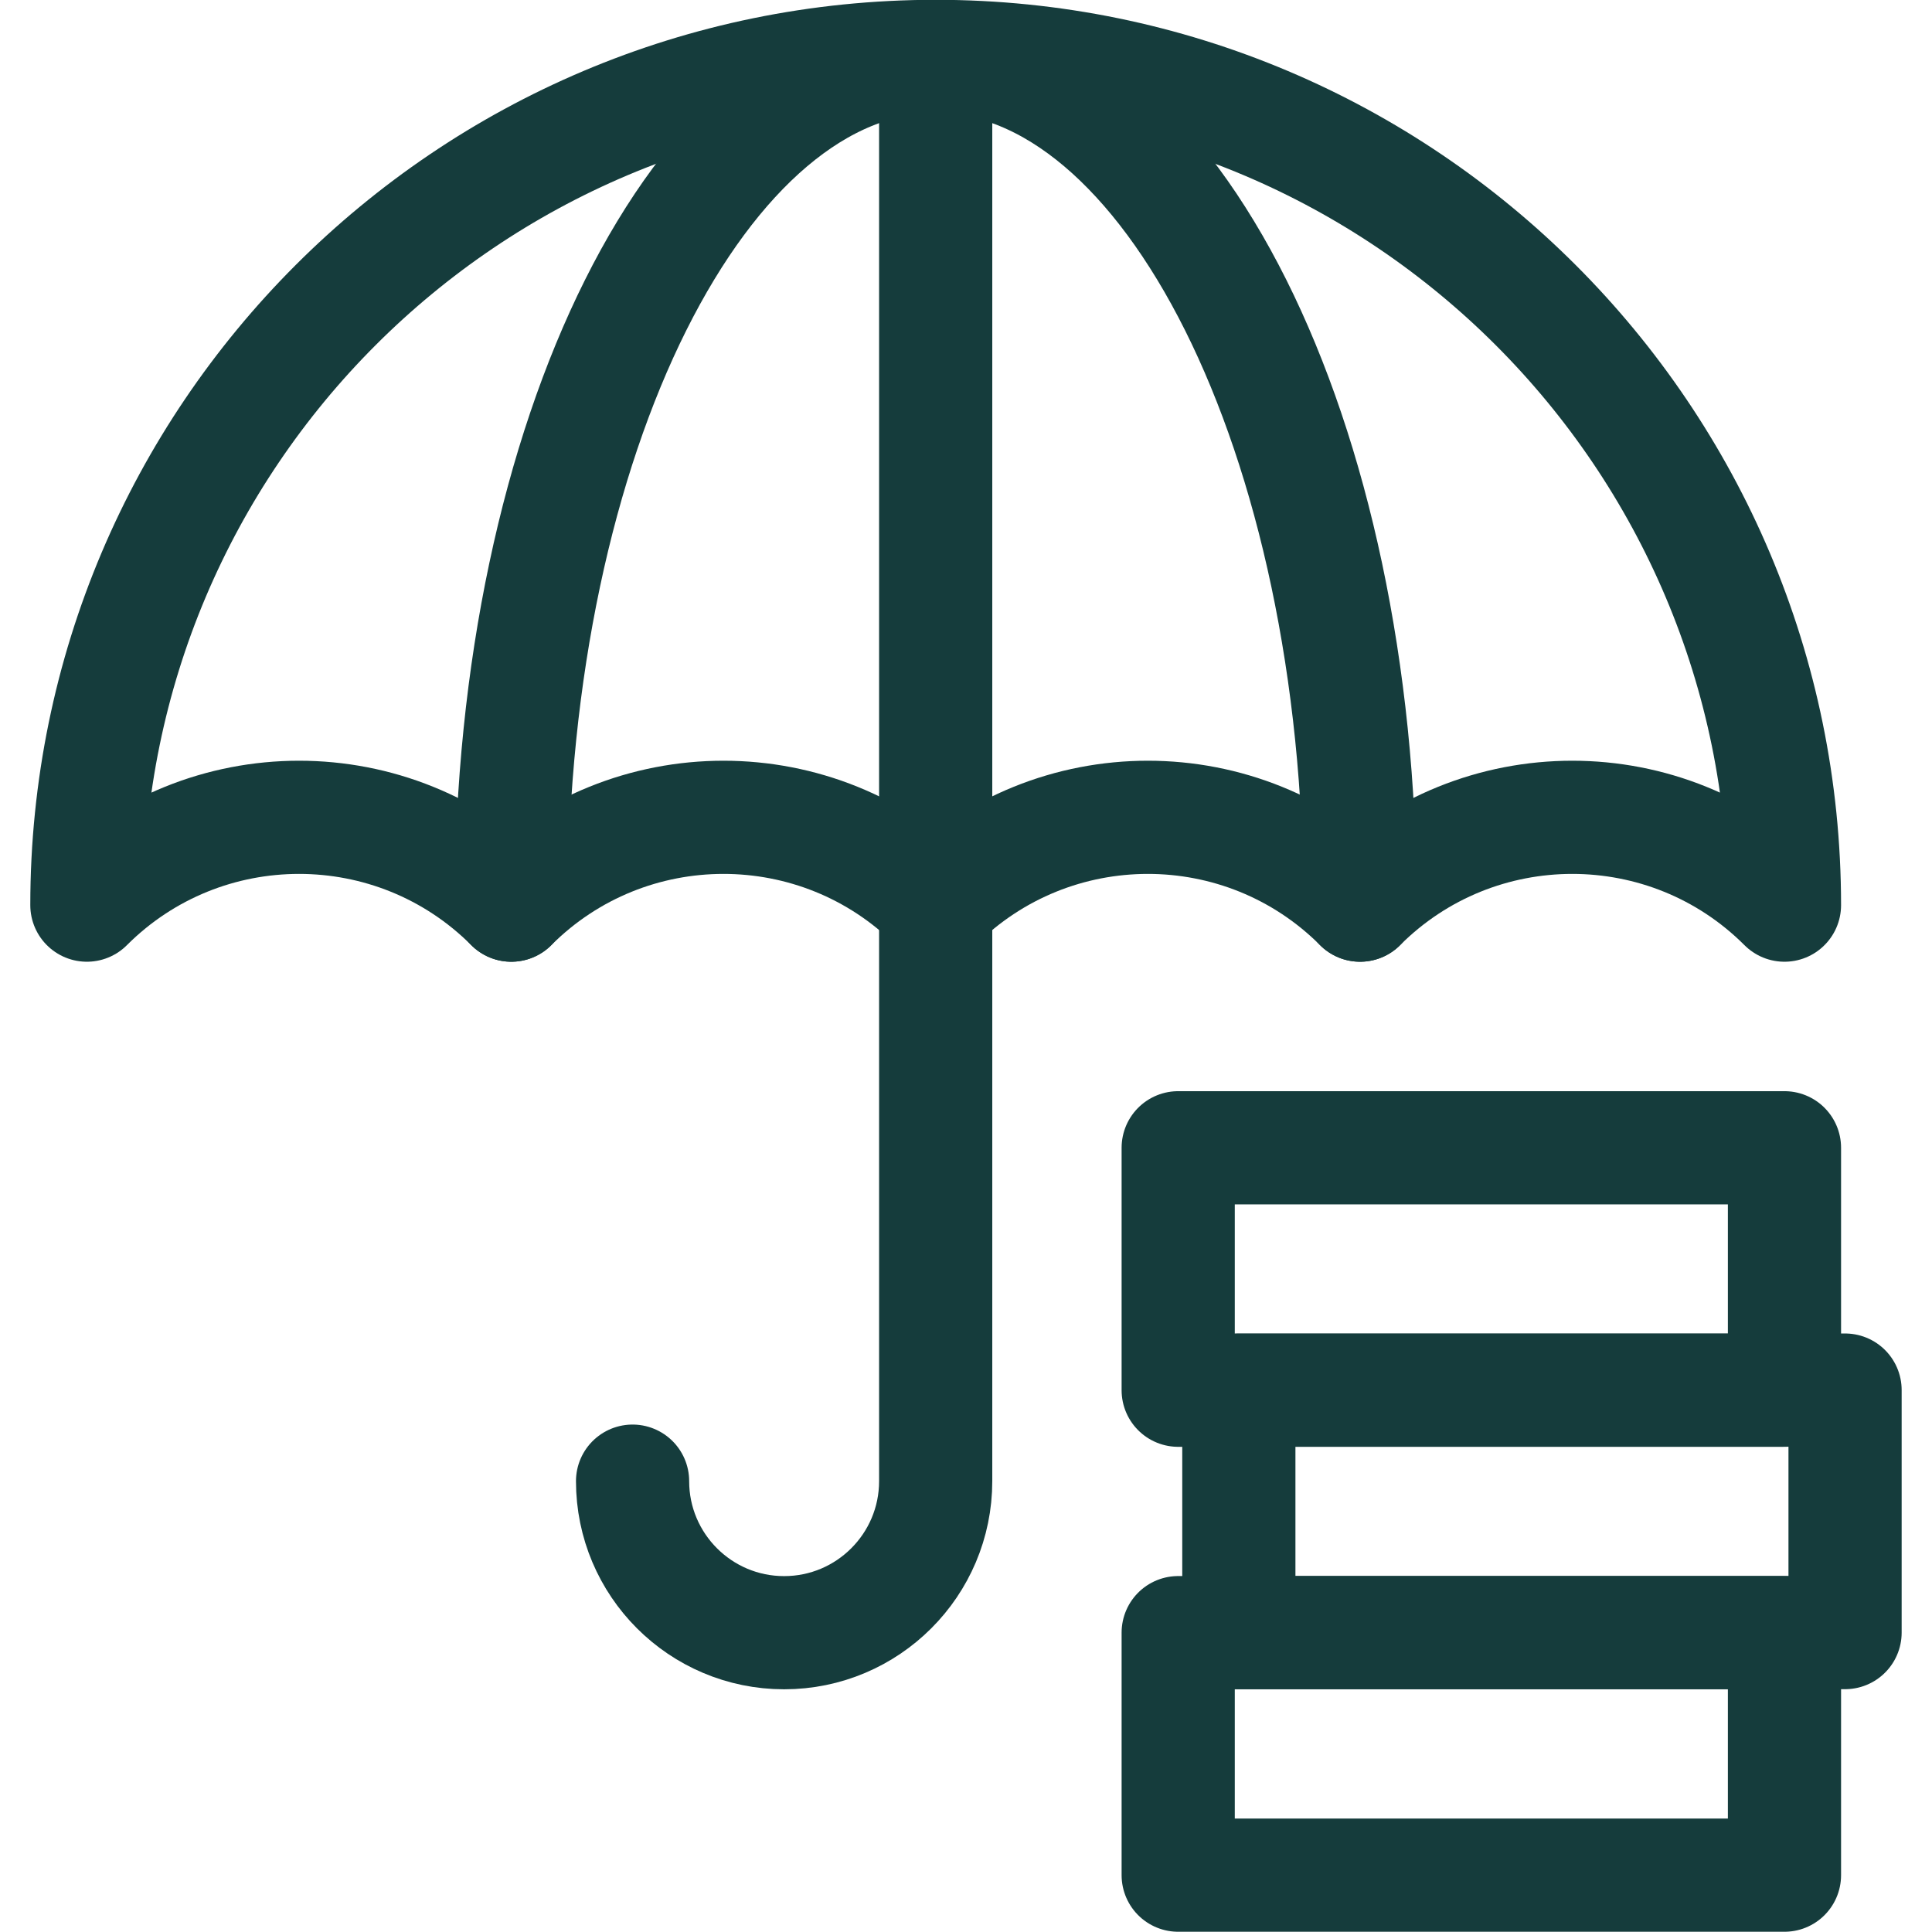
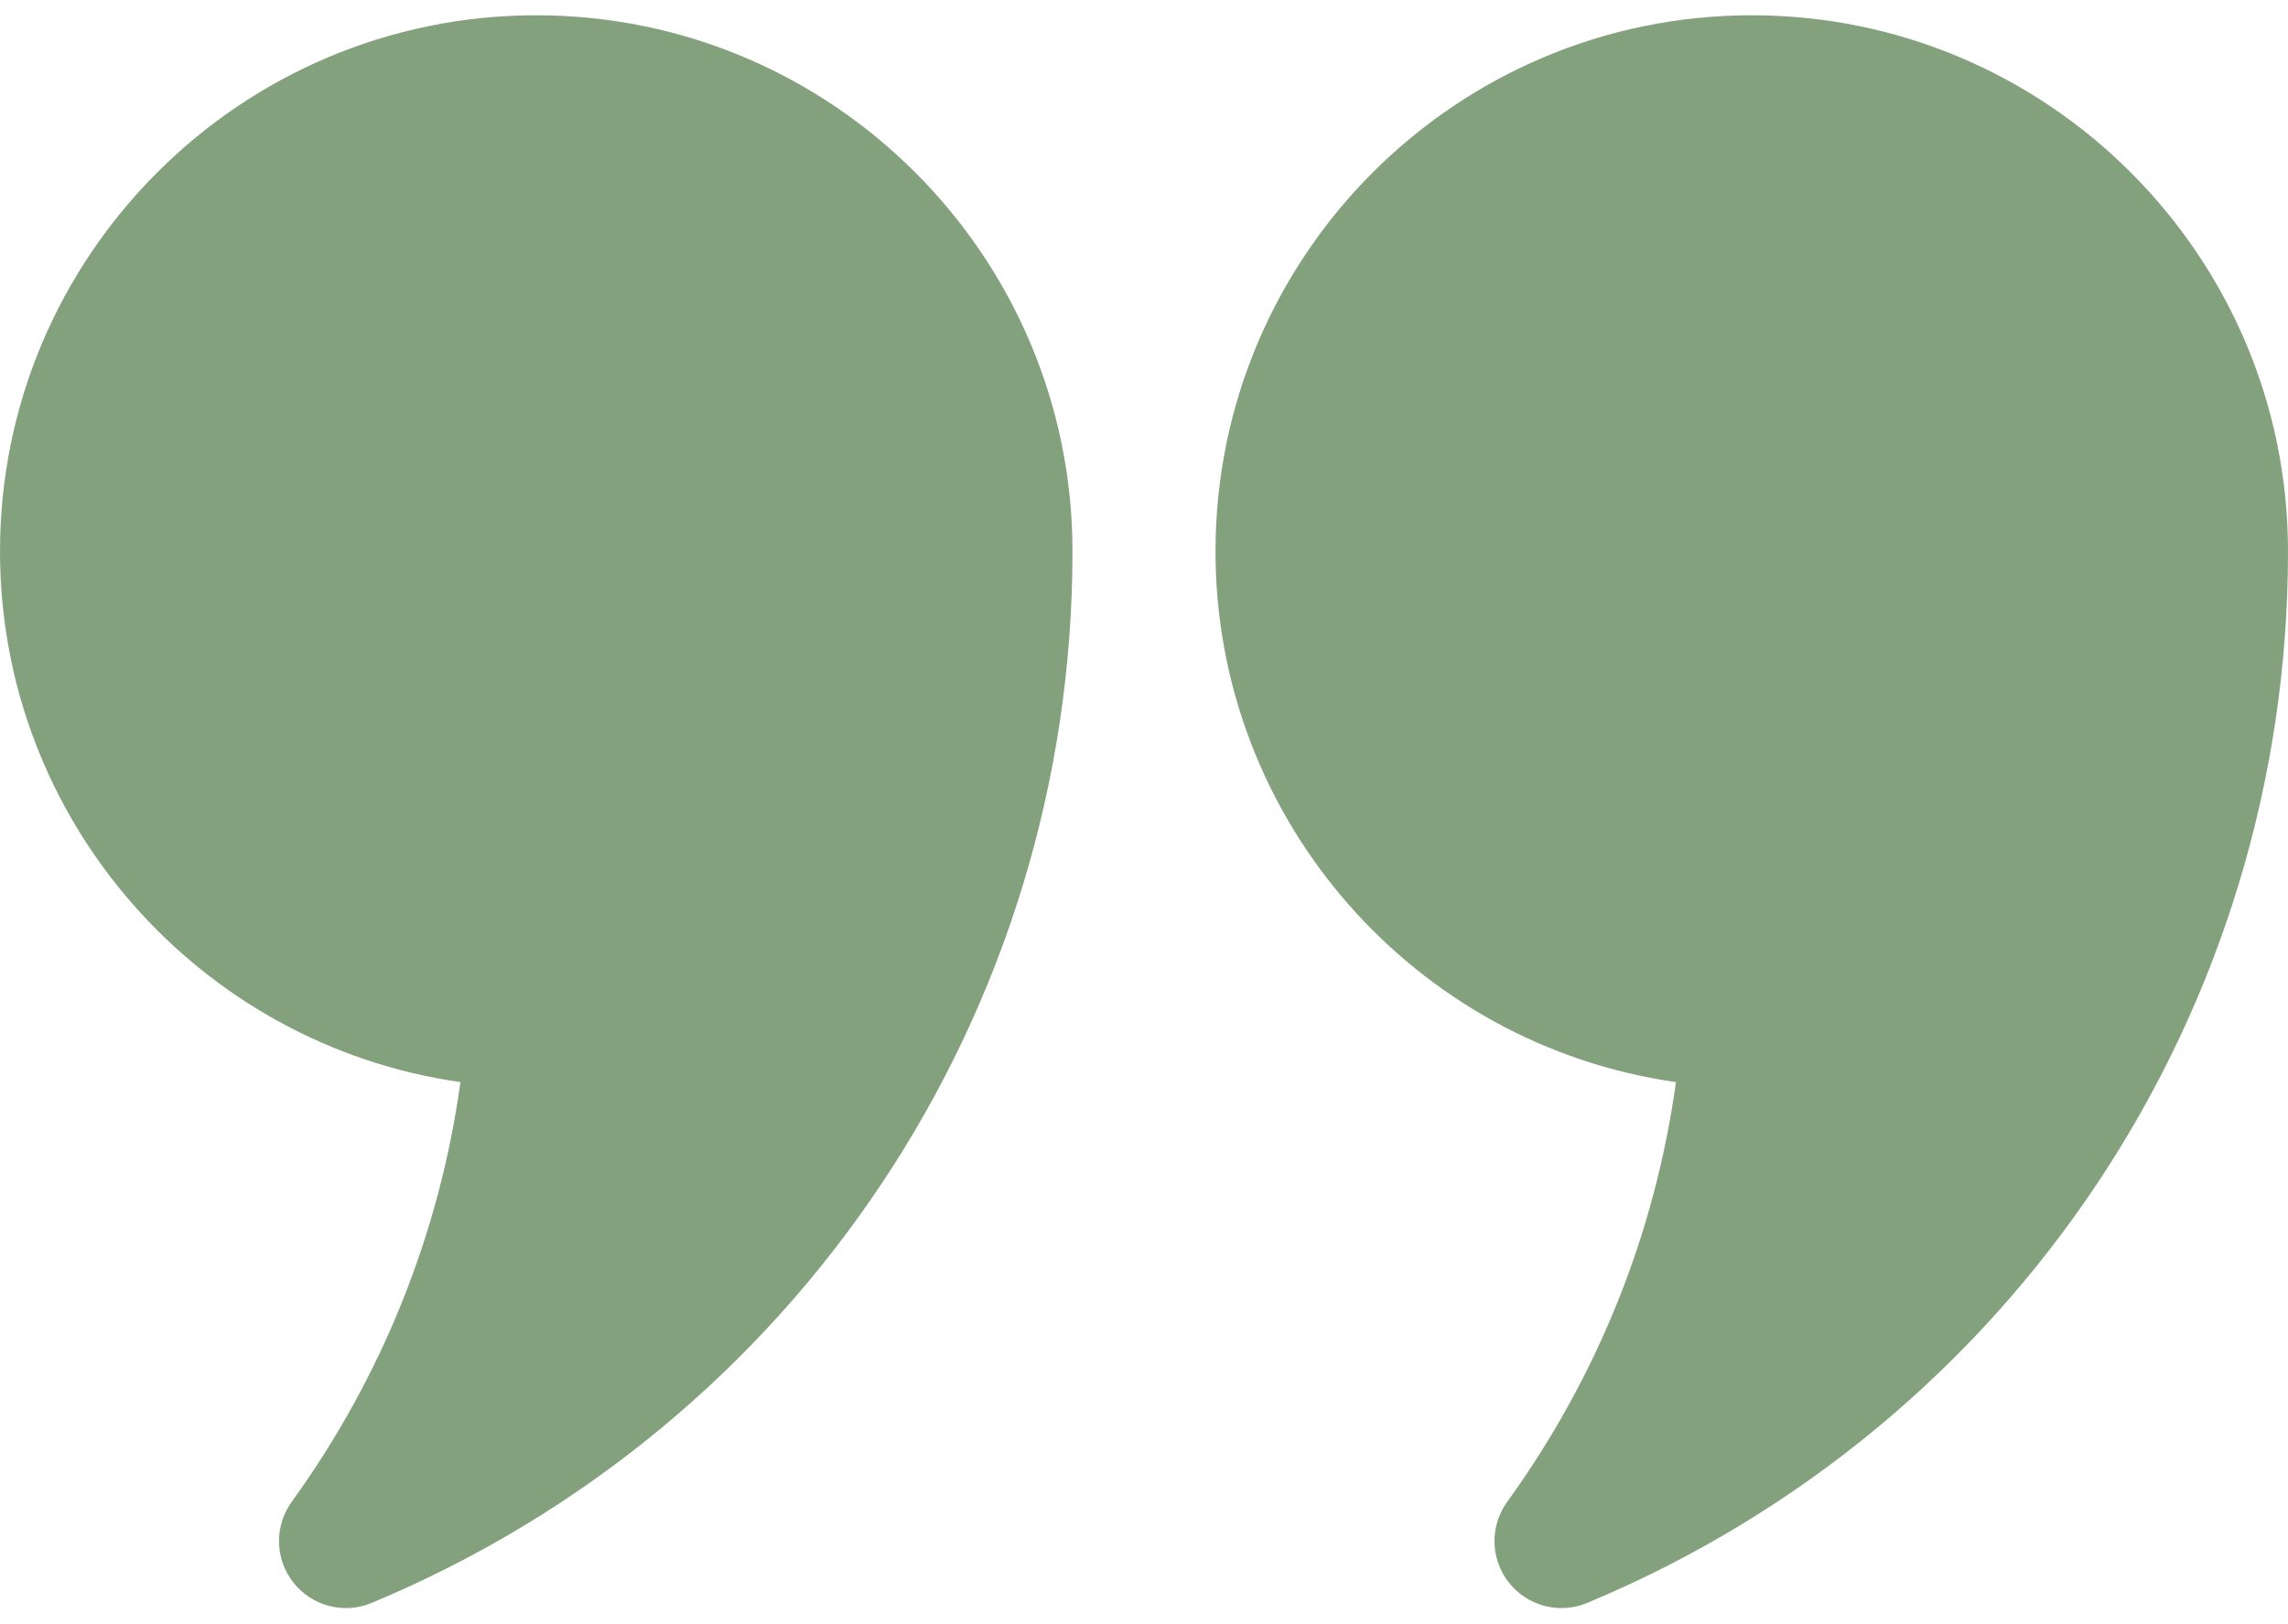
- <svg xmlns="http://www.w3.org/2000/svg" width="36" height="36" viewBox="0 0 36 36" fill="none">
-   <path d="M33.251 30.422H21.954V34.941H33.251V30.422Z" stroke="#153C3C" stroke-width="2.109" stroke-miterlimit="10" stroke-linecap="round" stroke-linejoin="round" />
-   <path d="M34.38 25.902H23.084V30.421H34.38V25.902Z" stroke="#153C3C" stroke-width="2.109" stroke-miterlimit="10" stroke-linecap="round" stroke-linejoin="round" />
-   <path d="M33.251 21.387H21.954V25.905H33.251V21.387Z" stroke="#153C3C" stroke-width="2.109" stroke-miterlimit="10" stroke-linecap="round" stroke-linejoin="round" />
-   <path d="M1.619 16.866C3.801 14.684 7.345 14.684 9.527 16.866C11.709 14.684 15.253 14.684 17.435 16.866C19.617 14.684 23.161 14.684 25.343 16.866C27.525 14.684 31.069 14.684 33.251 16.866C33.251 8.138 26.164 1.051 17.435 1.051C8.706 1.051 1.619 8.138 1.619 16.866Z" stroke="#153C3C" stroke-width="2.109" stroke-miterlimit="10" stroke-linecap="round" stroke-linejoin="round" />
-   <path d="M25.343 16.866C25.343 8.138 21.8 1.051 17.435 1.051C13.071 1.051 9.527 8.138 9.527 16.866" stroke="#153C3C" stroke-width="2.109" stroke-miterlimit="10" stroke-linecap="round" stroke-linejoin="round" />
-   <path d="M17.435 16.867V27.599C17.435 29.158 16.17 30.423 14.611 30.423C13.052 30.423 11.787 29.158 11.787 27.599" stroke="#153C3C" stroke-width="2.109" stroke-miterlimit="10" stroke-linecap="round" stroke-linejoin="round" />
-   <path d="M17.435 1.051V16.866" stroke="#153C3C" stroke-width="2.109" stroke-miterlimit="10" stroke-linecap="round" stroke-linejoin="round" />
+ <svg xmlns="http://www.w3.org/2000/svg" width="62" height="44" viewBox="0 0 62 44" fill="none">
+   <path d="M14.531 0.414C6.517 0.414 0 6.933 0 14.945C0 22.261 5.432 28.331 12.477 29.331C11.913 33.429 10.349 37.328 7.904 40.709C7.429 41.368 7.447 42.262 7.954 42.901C8.451 43.529 9.316 43.767 10.075 43.447C21.609 38.633 29.062 27.444 29.062 14.945C29.062 6.933 22.546 0.414 14.531 0.414ZM47.469 0.414C39.455 0.414 32.938 6.933 32.938 14.945C32.938 22.261 38.369 28.331 45.415 29.331C44.851 33.429 43.286 37.328 40.842 40.709C40.366 41.368 40.384 42.262 40.891 42.901C41.389 43.529 42.254 43.767 43.013 43.447C54.546 38.633 62 27.444 62 14.945C62 6.933 55.483 0.414 47.469 0.414Z" fill="#84A17D" />
</svg>
